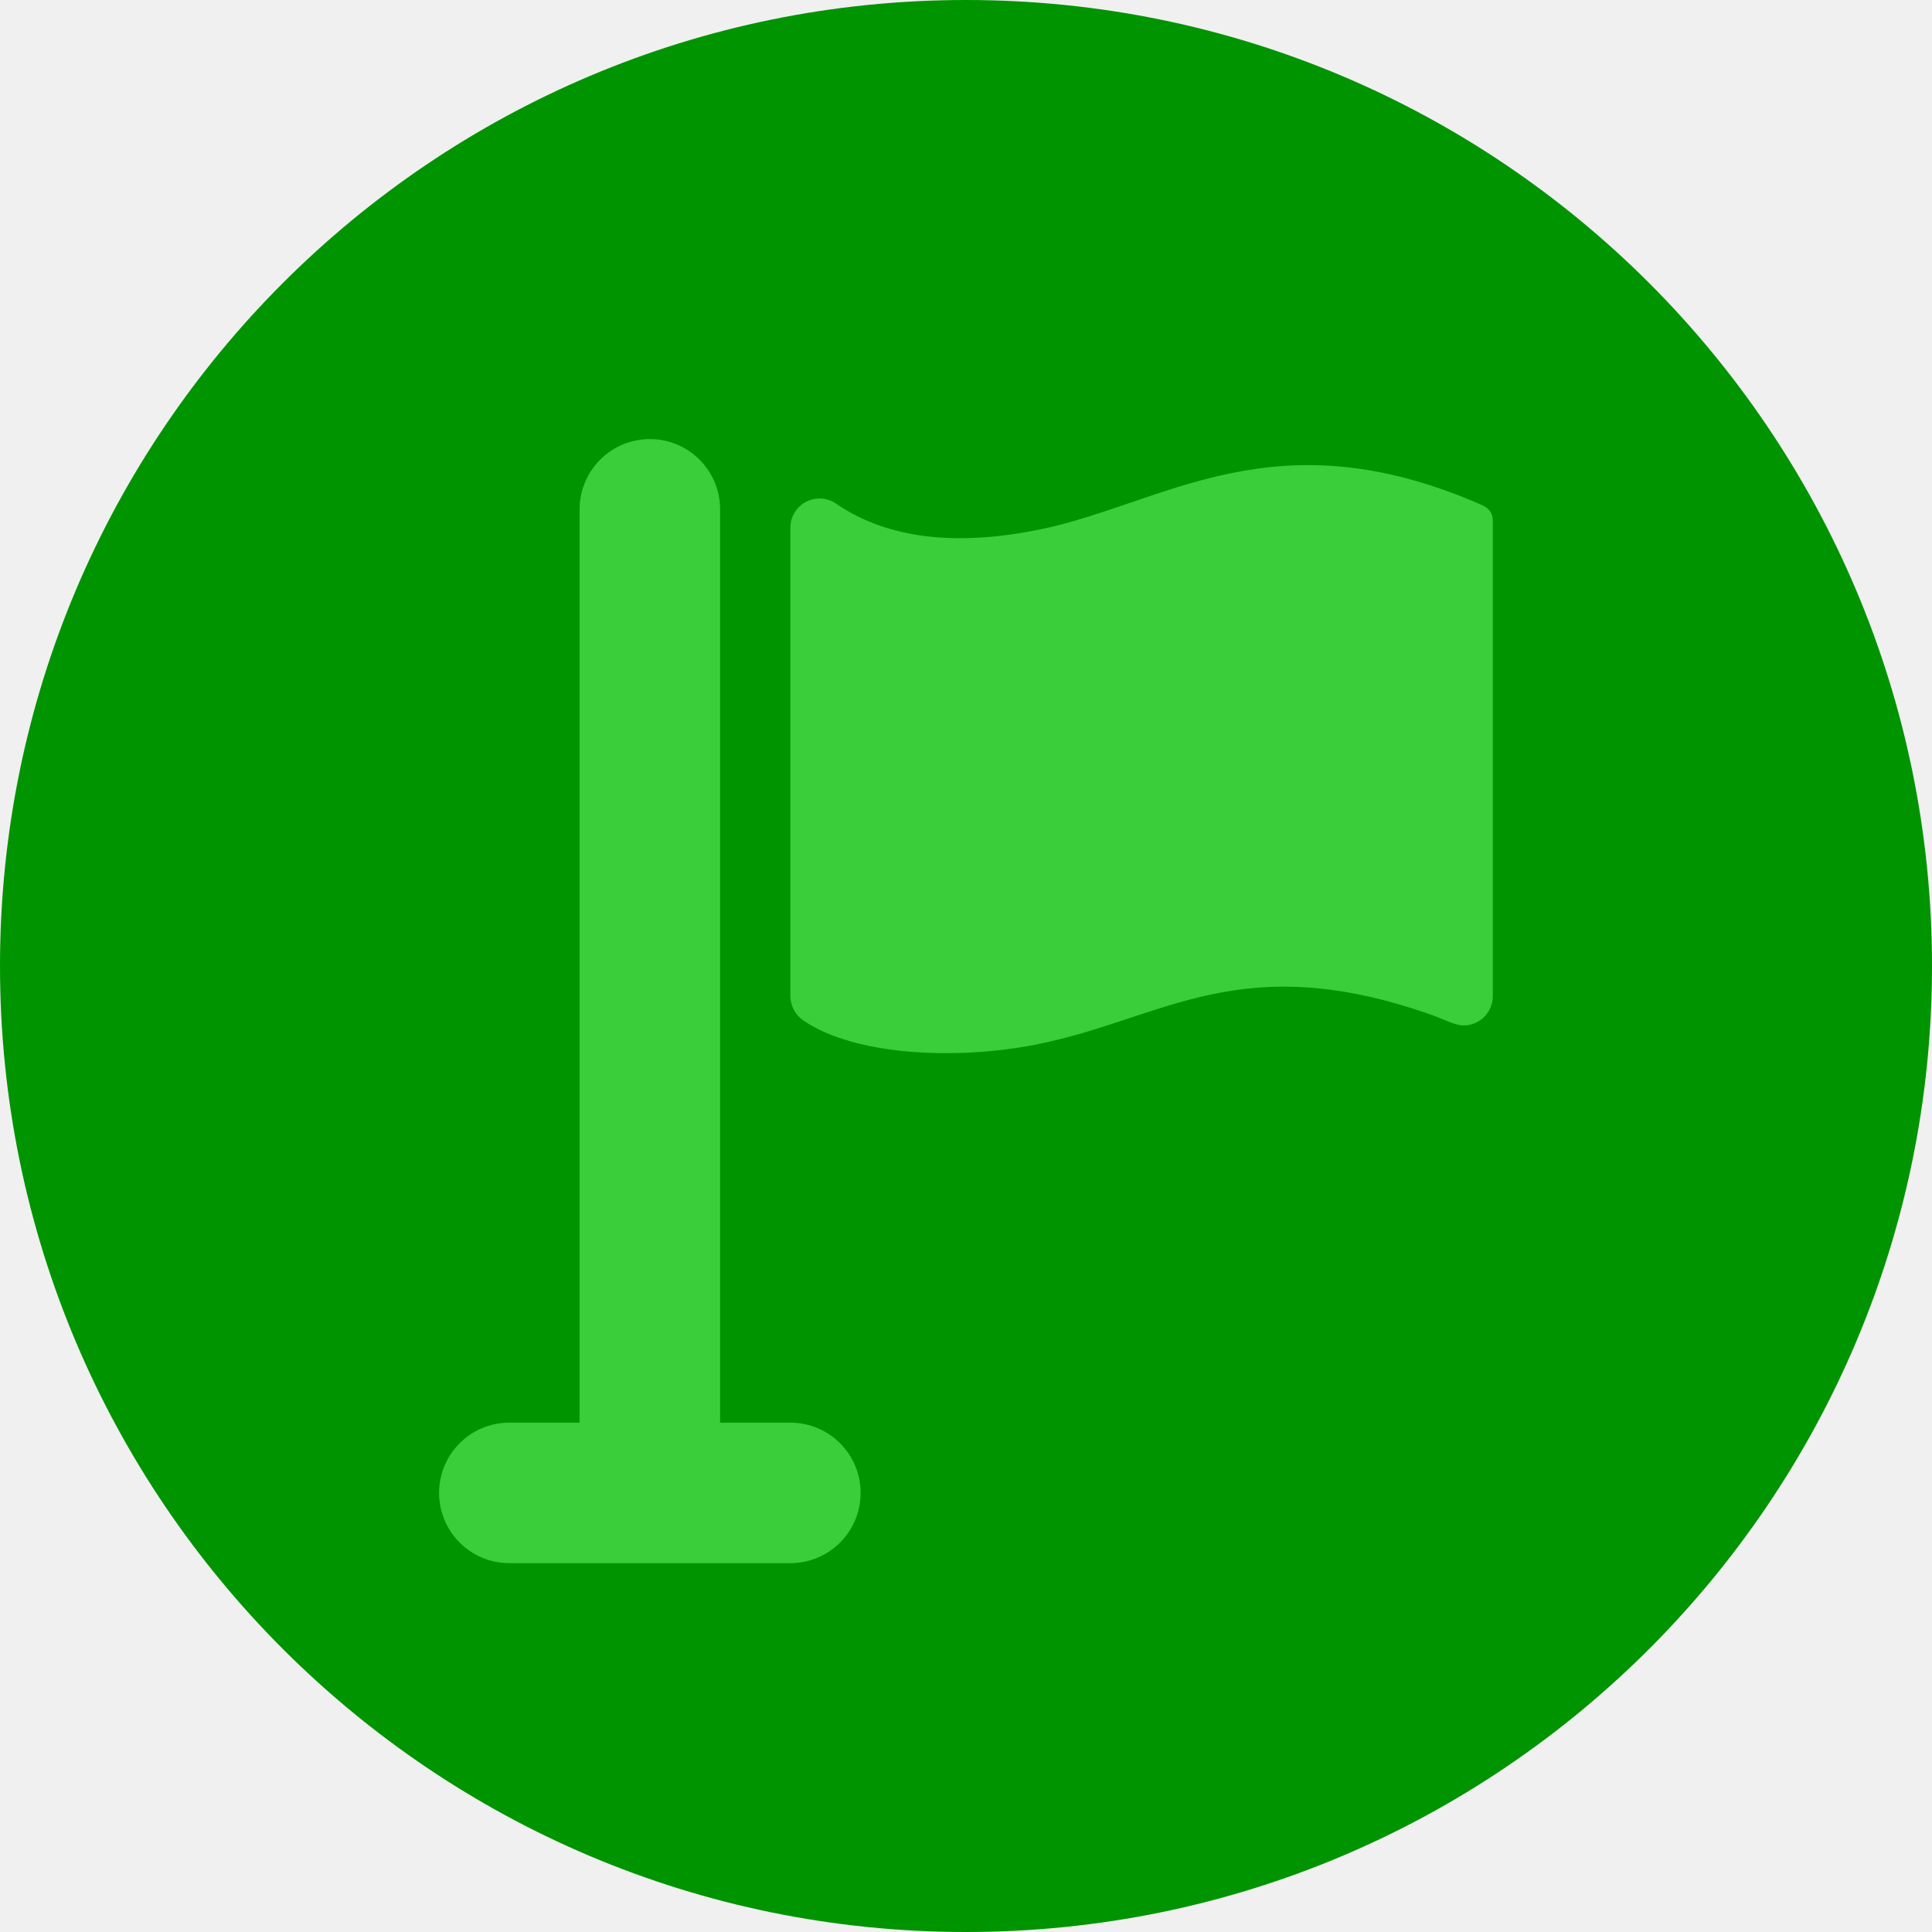
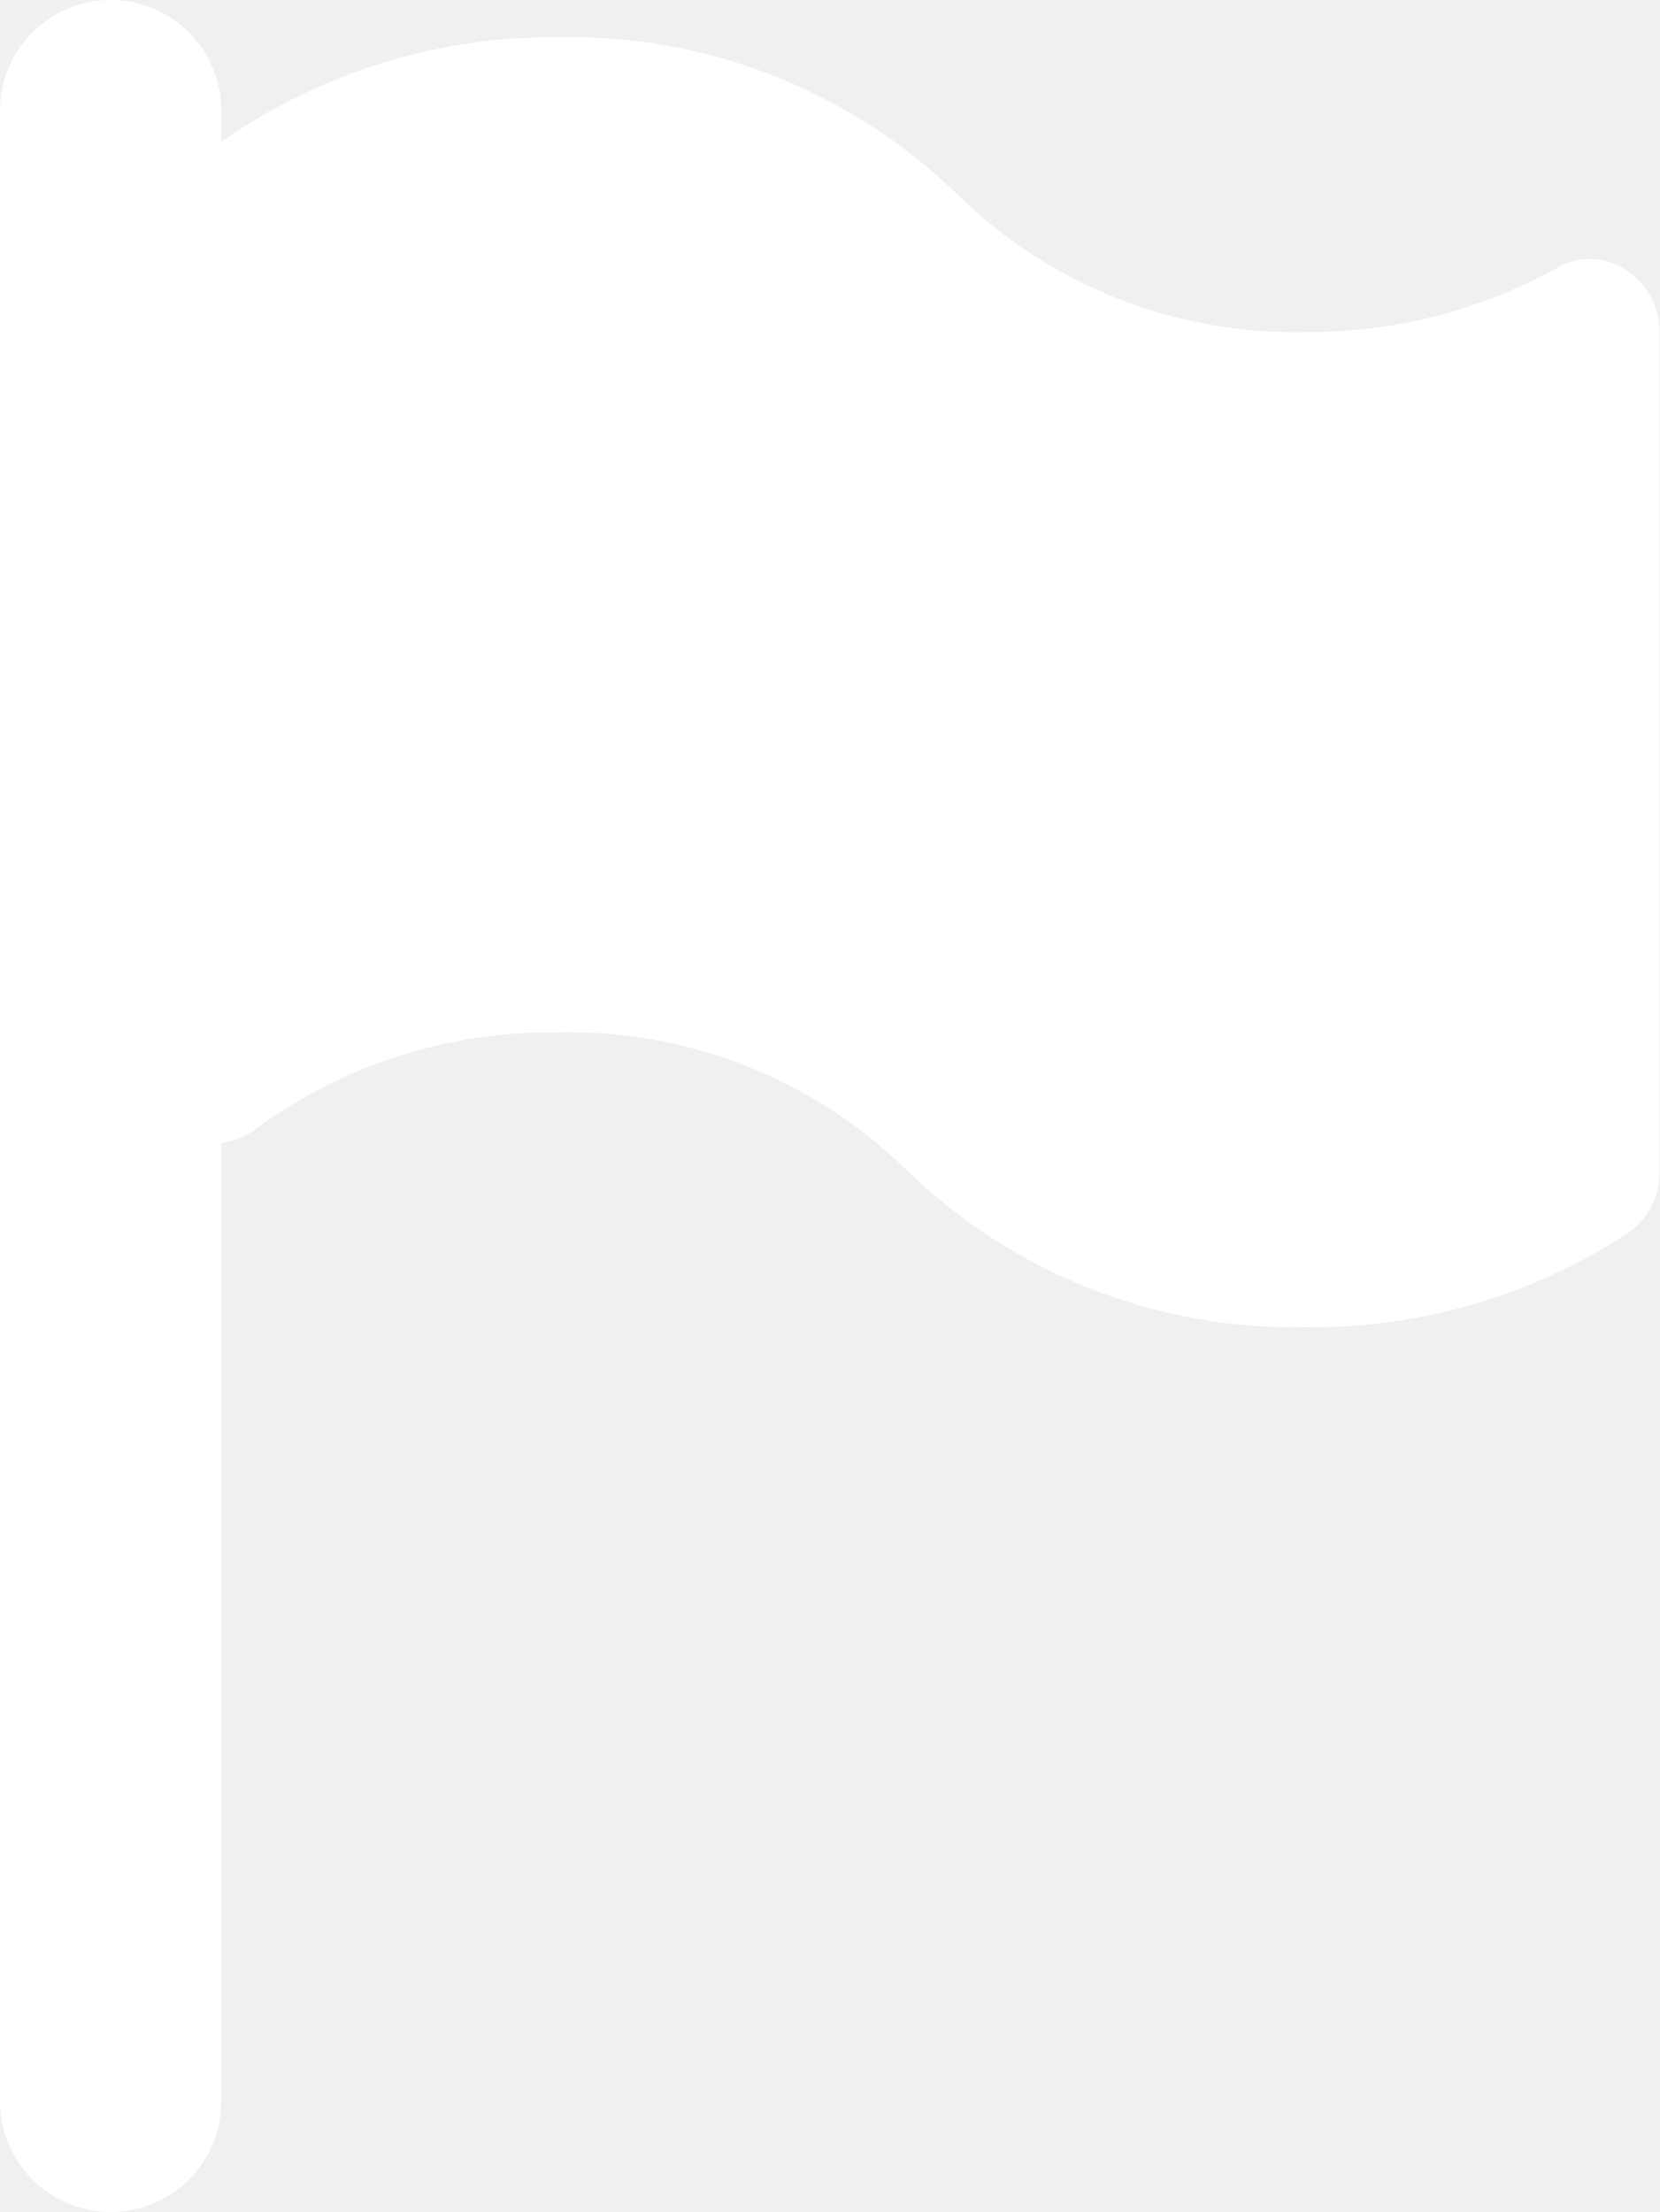
- <svg xmlns="http://www.w3.org/2000/svg" width="22" height="22" viewBox="0 0 22 22">
-   <g fill="none" fill-rule="evenodd">
-     <circle cx="11" cy="11" r="11" fill="#009400" />
-     <path fill="#3BCE3B" d="M8.2 16.2H9a.8.8 0 0 1 0 1.6H5.8a.8.8 0 1 1 0-1.6h.8V5.8a.8.8 0 1 1 1.6 0v10.4zm3.622-4.31c-.952.19-2.09.123-2.66-.261A.34.34 0 0 1 9 11.343V6.01a.333.333 0 0 1 .542-.26c.571.38 1.331.473 2.28.283 1.429-.286 2.68-1.328 5.062-.278.13.065.115.154.115.255v5.333c0 .184-.149.334-.333.334-.092 0-.214-.065-.344-.113-2.197-.782-3.071.039-4.5.325z" />
+ <svg xmlns="http://www.w3.org/2000/svg" width="24.179" height="32.238" viewBox="0 0 24.179 32.238">
+   <g id="flag" transform="translate(-63.998)">
+     <g id="그룹_2602" data-name="그룹 2602" transform="translate(63.998)">
+       <path id="패스_4347" data-name="패스 4347" d="M87.639,3.9a.935.935,0,0,0-.94,0,7.49,7.49,0,0,1-3.68.94,7.017,7.017,0,0,1-5.051-1.988,8.1,8.1,0,0,0-5.84-2.31,8.414,8.414,0,0,0-4.905,1.526V1.612a1.612,1.612,0,0,0-3.224,0V30.626a1.612,1.612,0,0,0,3.224,0V16.656a.94.94,0,0,0,.489-.193,7.286,7.286,0,0,1,4.417-1.418,7.028,7.028,0,0,1,5.061,1.988,8.1,8.1,0,0,0,5.83,2.31,8.4,8.4,0,0,0,4.7-1.37,1.075,1.075,0,0,0,.462-.913V4.836A1.075,1.075,0,0,0,87.639,3.9Z" transform="translate(-63.998 0)" fill="#fff" />
+     </g>
  </g>
</svg>
